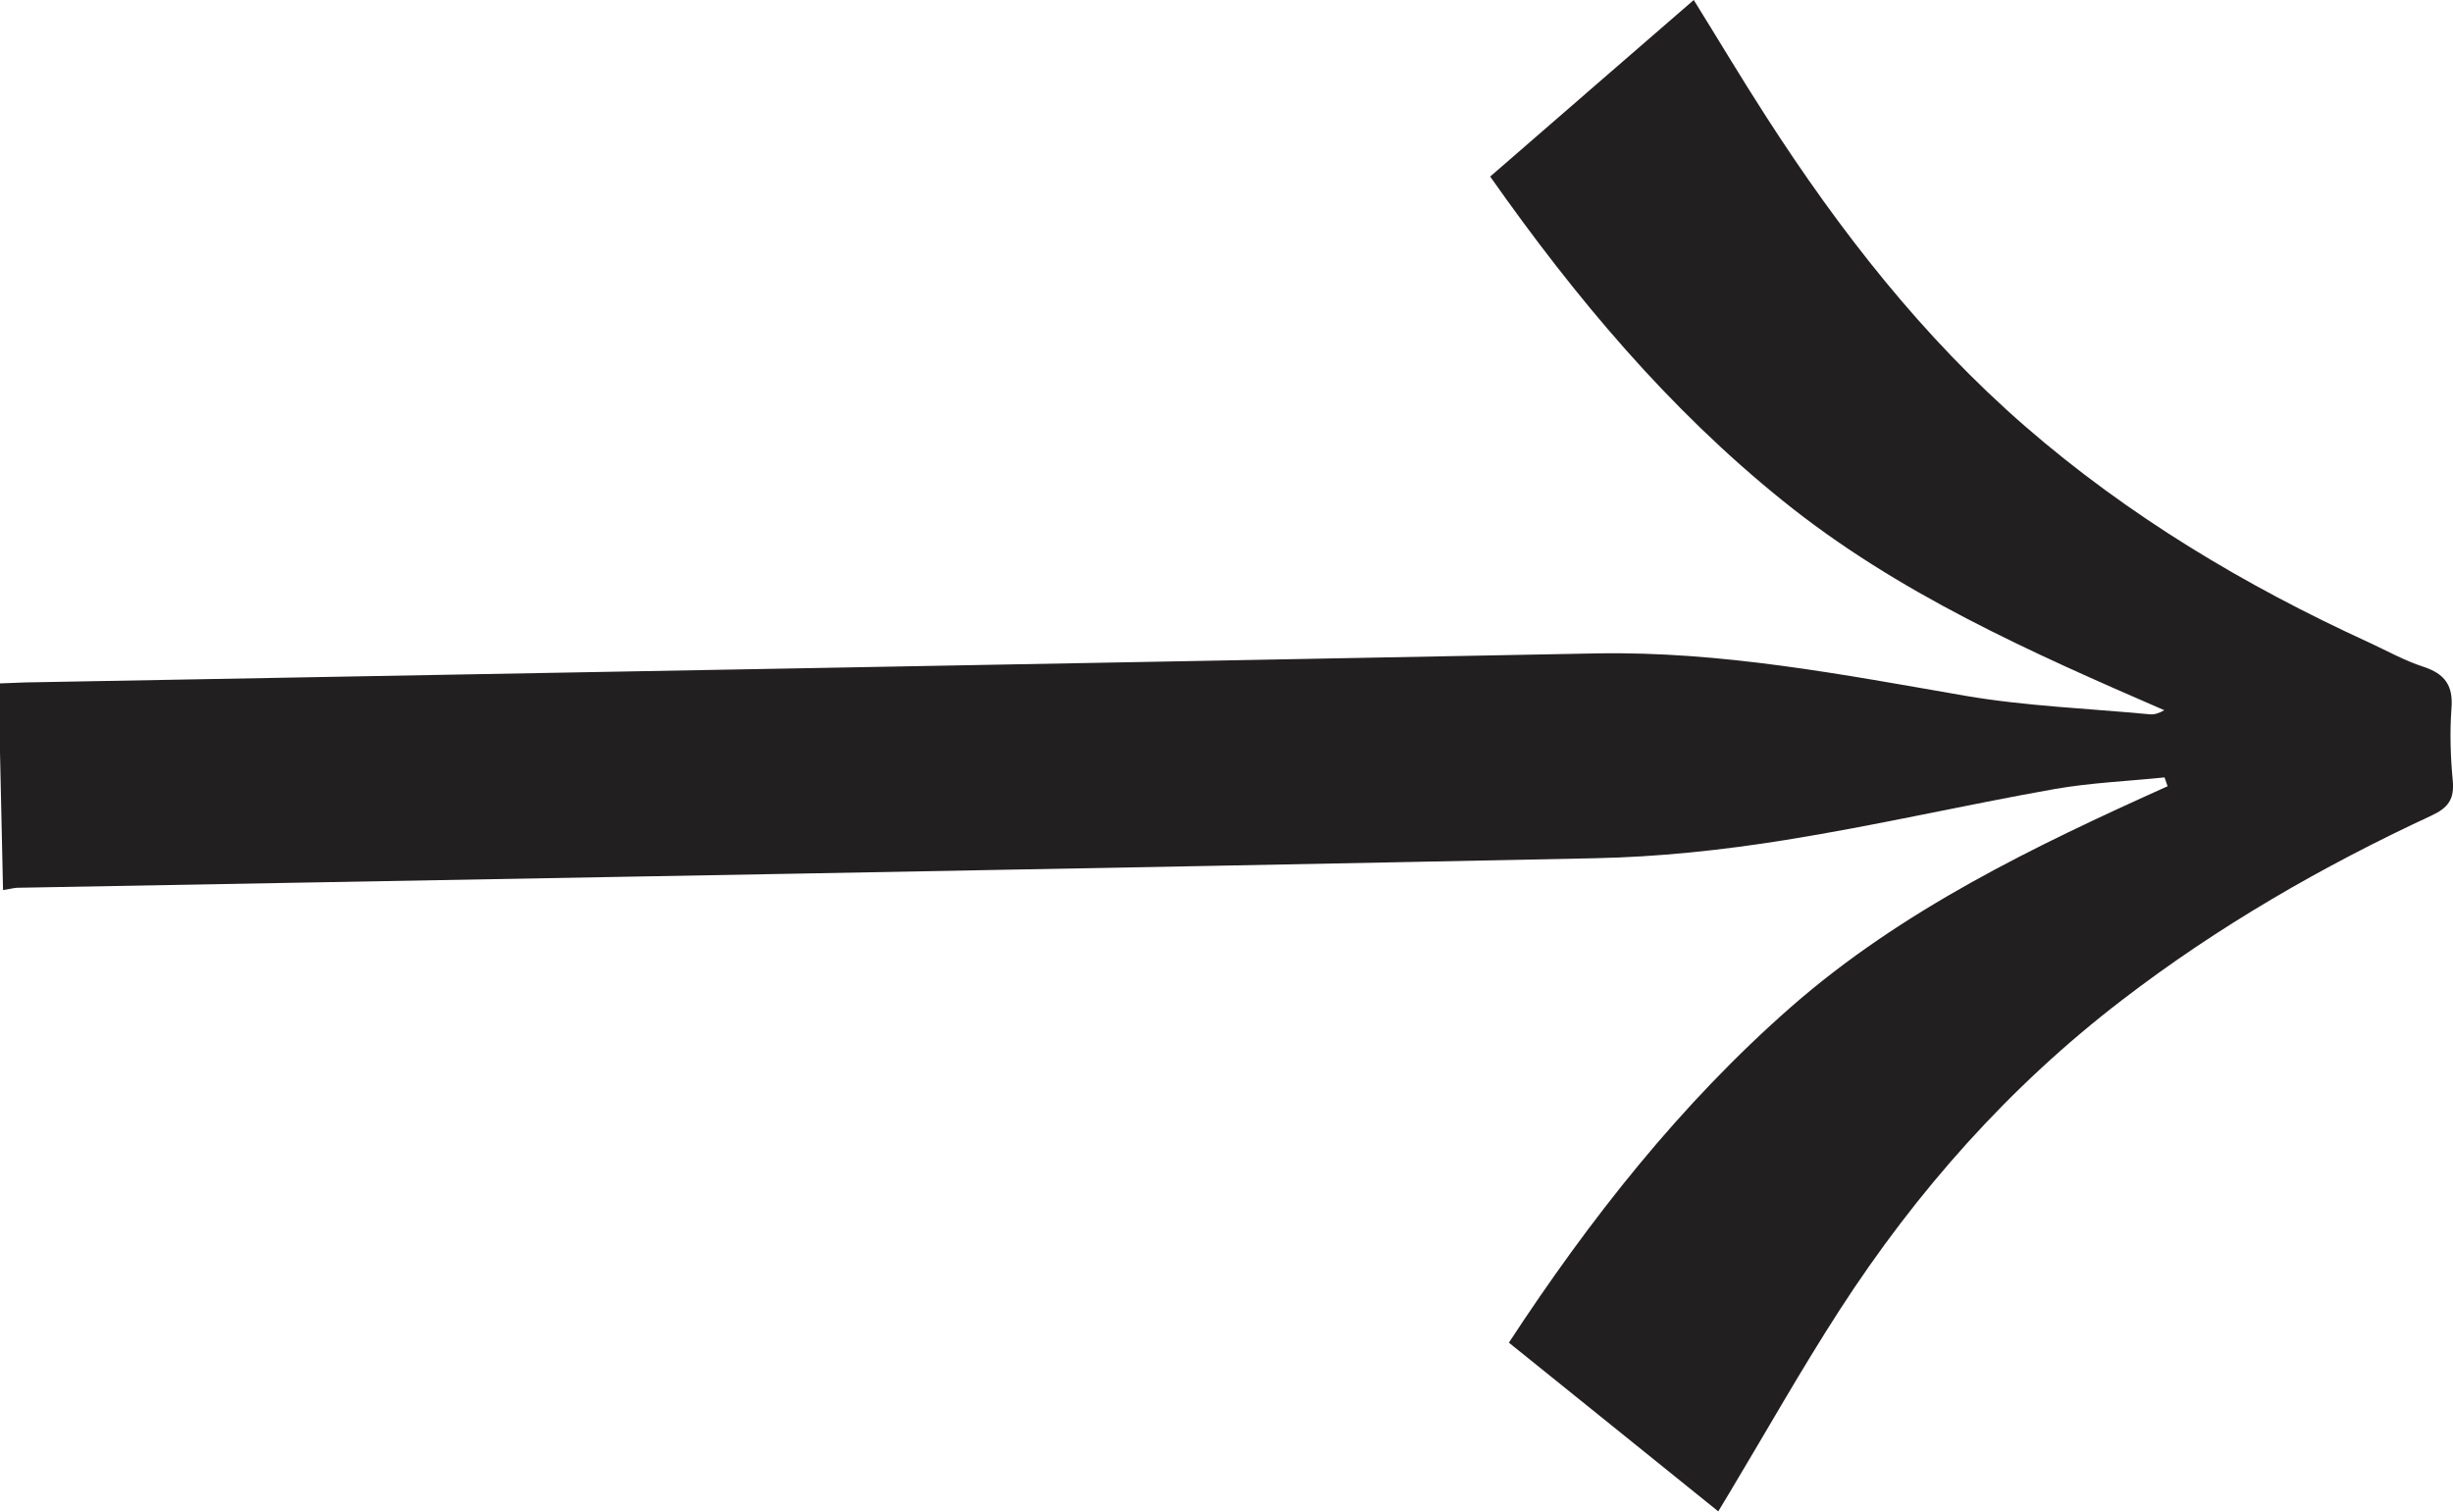
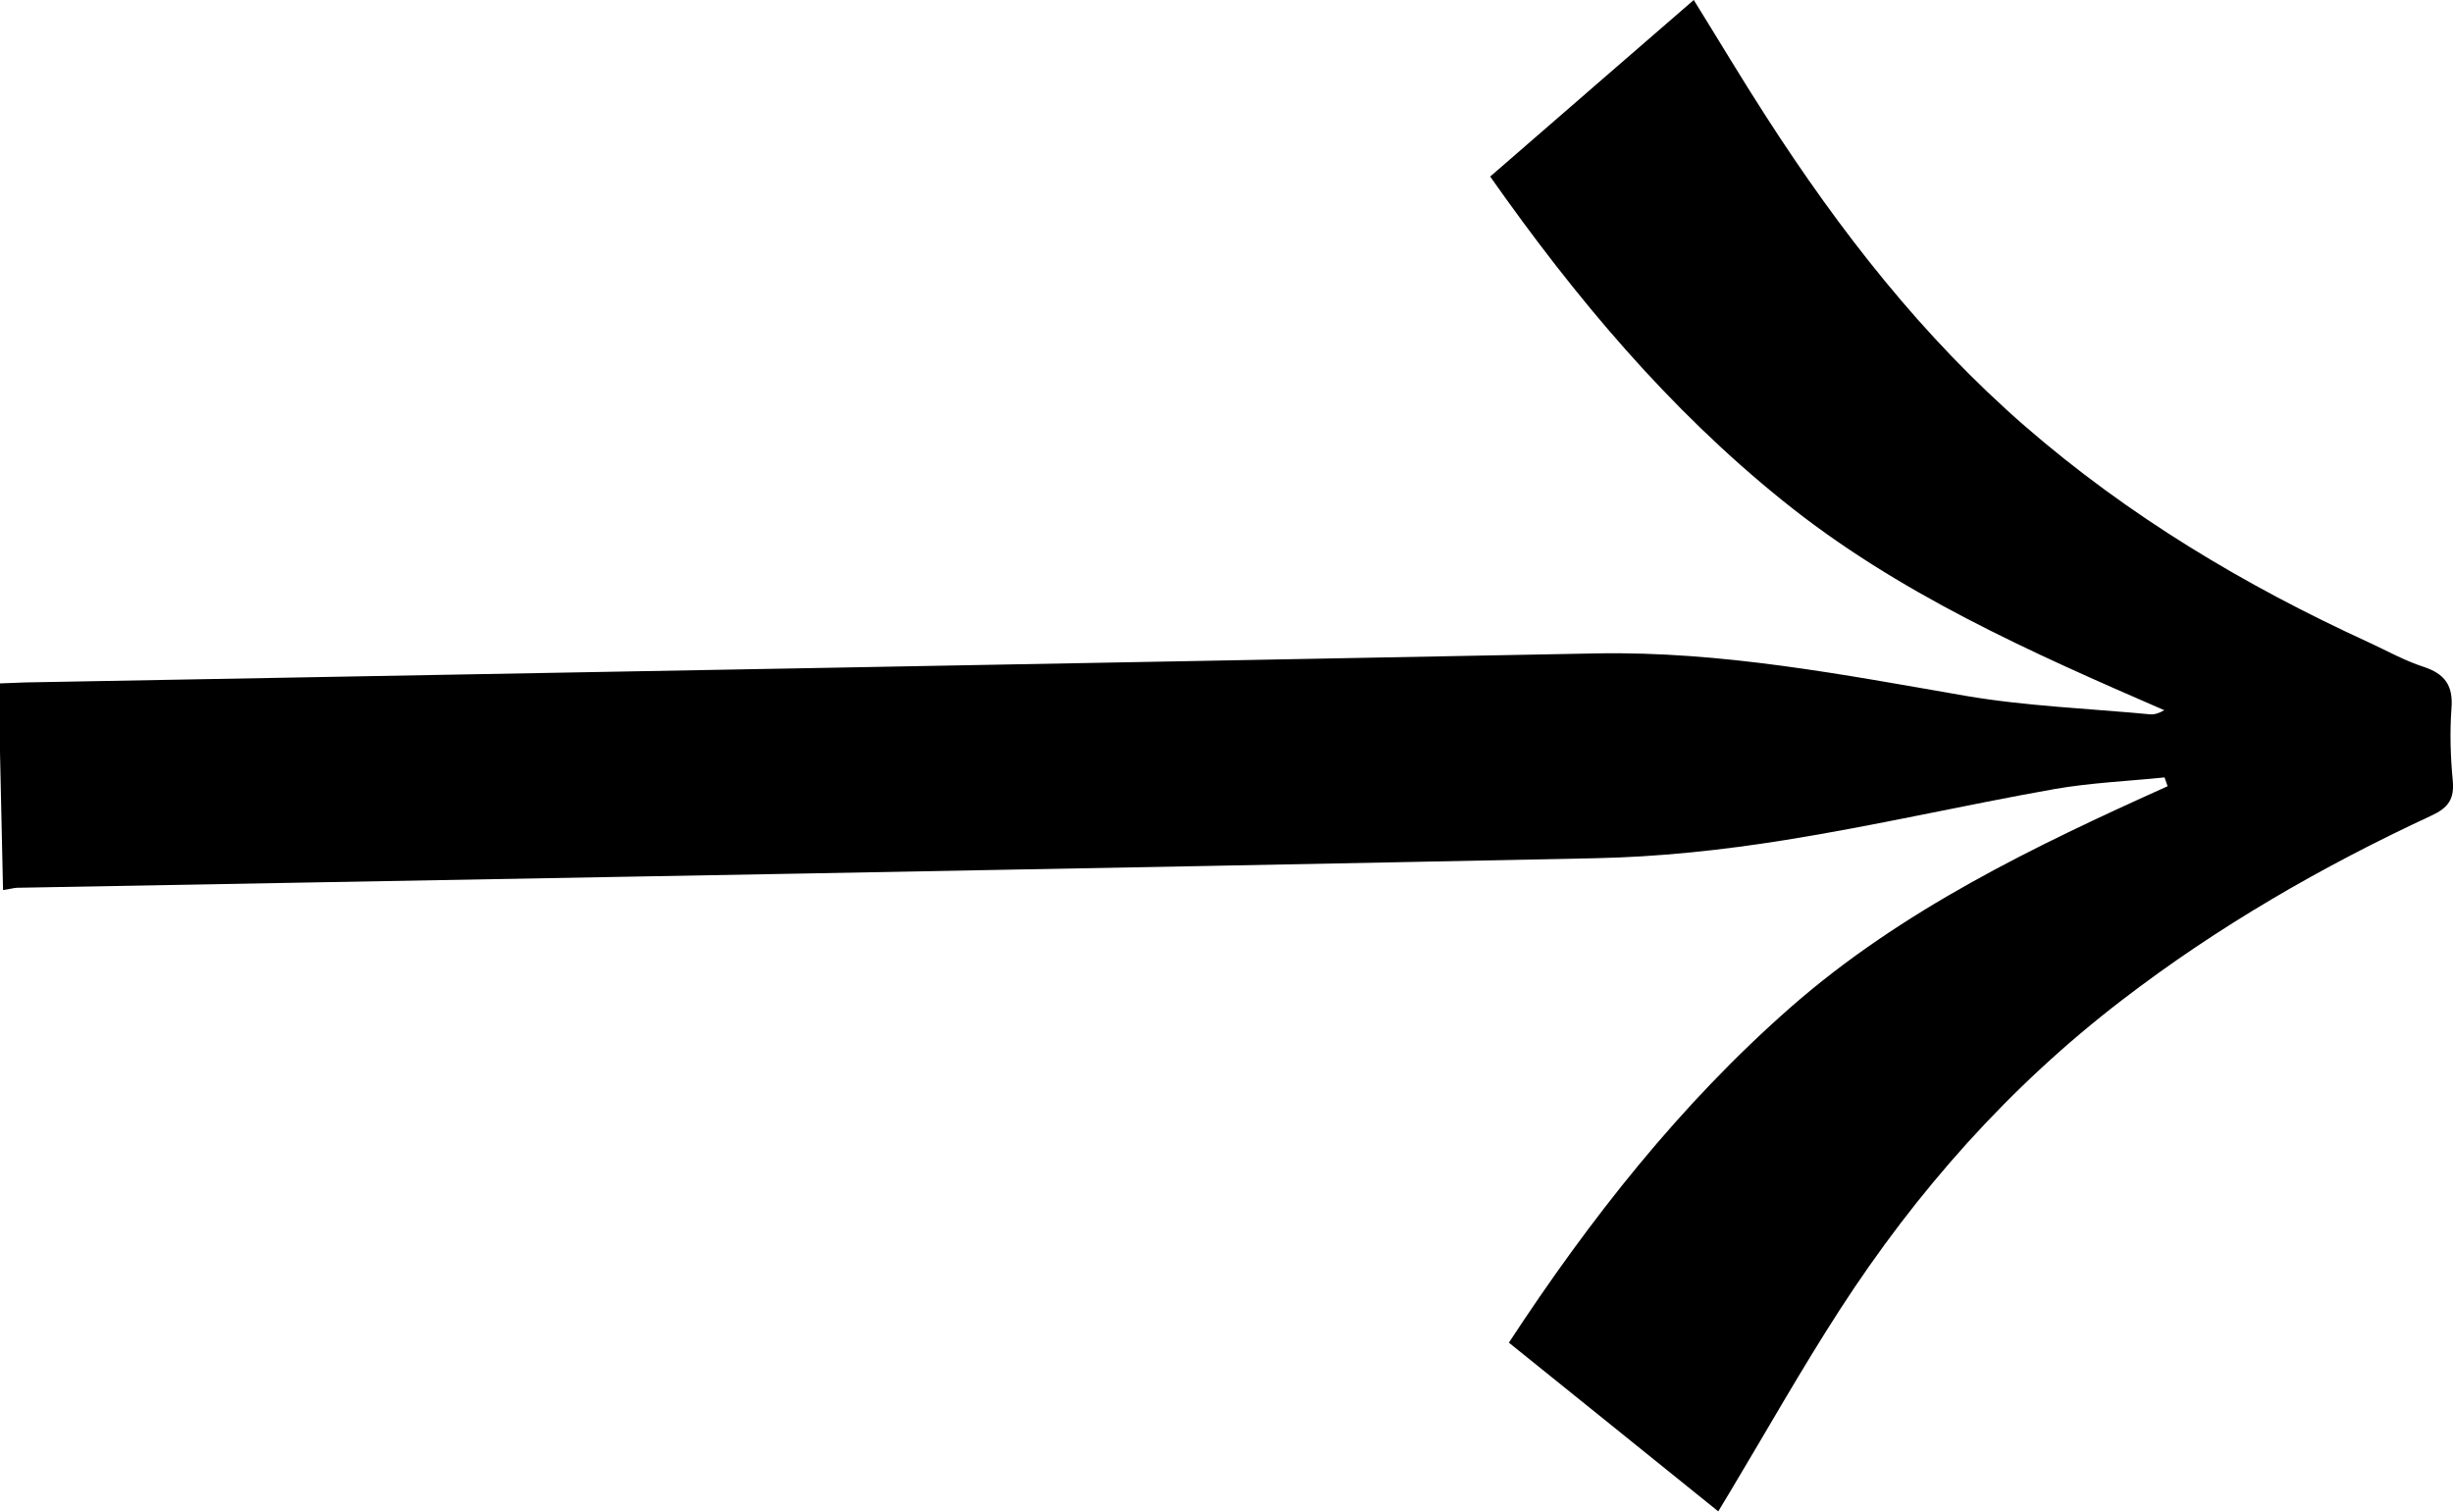
<svg xmlns="http://www.w3.org/2000/svg" version="1.1" id="Layer_1" x="0px" y="0px" viewBox="0 0 971.2 598.4" style="enable-background:new 0 0 971.2 598.4;" xml:space="preserve">
-   <style type="text/css">
- 	.st0{fill:#221F20;}
- </style>
  <g>
    <g>
      <path class="st0" d="M1.2,352.4c-0.6-28-1.2-54.5-1.8-81.8c3.8-0.1,7.1-0.3,10.4-0.4c207.4-3.8,414.9-7.5,622.3-11.5    c49.5-0.9,97.7,8.4,146.1,16.8c24,4.1,48.5,5,72.8,7.3c1.8,0.2,3.6-0.3,5.9-1.6c-53-23-105.8-46.4-151-82.9    C660.8,162,623.8,118,590,69.9c26.8-23.3,53.4-46.3,80.6-69.9c10,16.1,19.1,31.4,28.8,46.4c29,45,61.7,87,102.3,122.3    c41,35.6,87.1,63.2,136.3,85.7c7.1,3.3,14.1,7.2,21.5,9.6c8.5,2.8,11.8,7.4,11.1,16.4c-0.7,9.5-0.4,19.1,0.5,28.6    c0.7,7.3-1.7,10.8-8.4,13.9c-43.3,20.1-84.6,43.9-122.6,73.1c-44.6,34.2-81.3,75.6-111.7,122.6c-15.2,23.5-29,48-43.4,72    c-1.4,2.3-2.8,4.7-4.7,7.8c-27.7-22.3-54.9-44.3-82.9-66.8c32.1-49,67.9-94.5,111.8-133c43.9-38.4,96.1-63.5,149-87.3    c-0.4-1.2-0.8-2.3-1.2-3.5c-14.5,1.5-29.2,2.1-43.5,4.6c-35.6,6.3-71,14.5-106.7,20.2c-24.9,4-50.2,6.7-75.3,7.2    c-208.3,4.3-416.6,7.9-624.9,11.7C5.3,351.6,3.9,352,1.2,352.4z" />
    </g>
  </g>
</svg>
